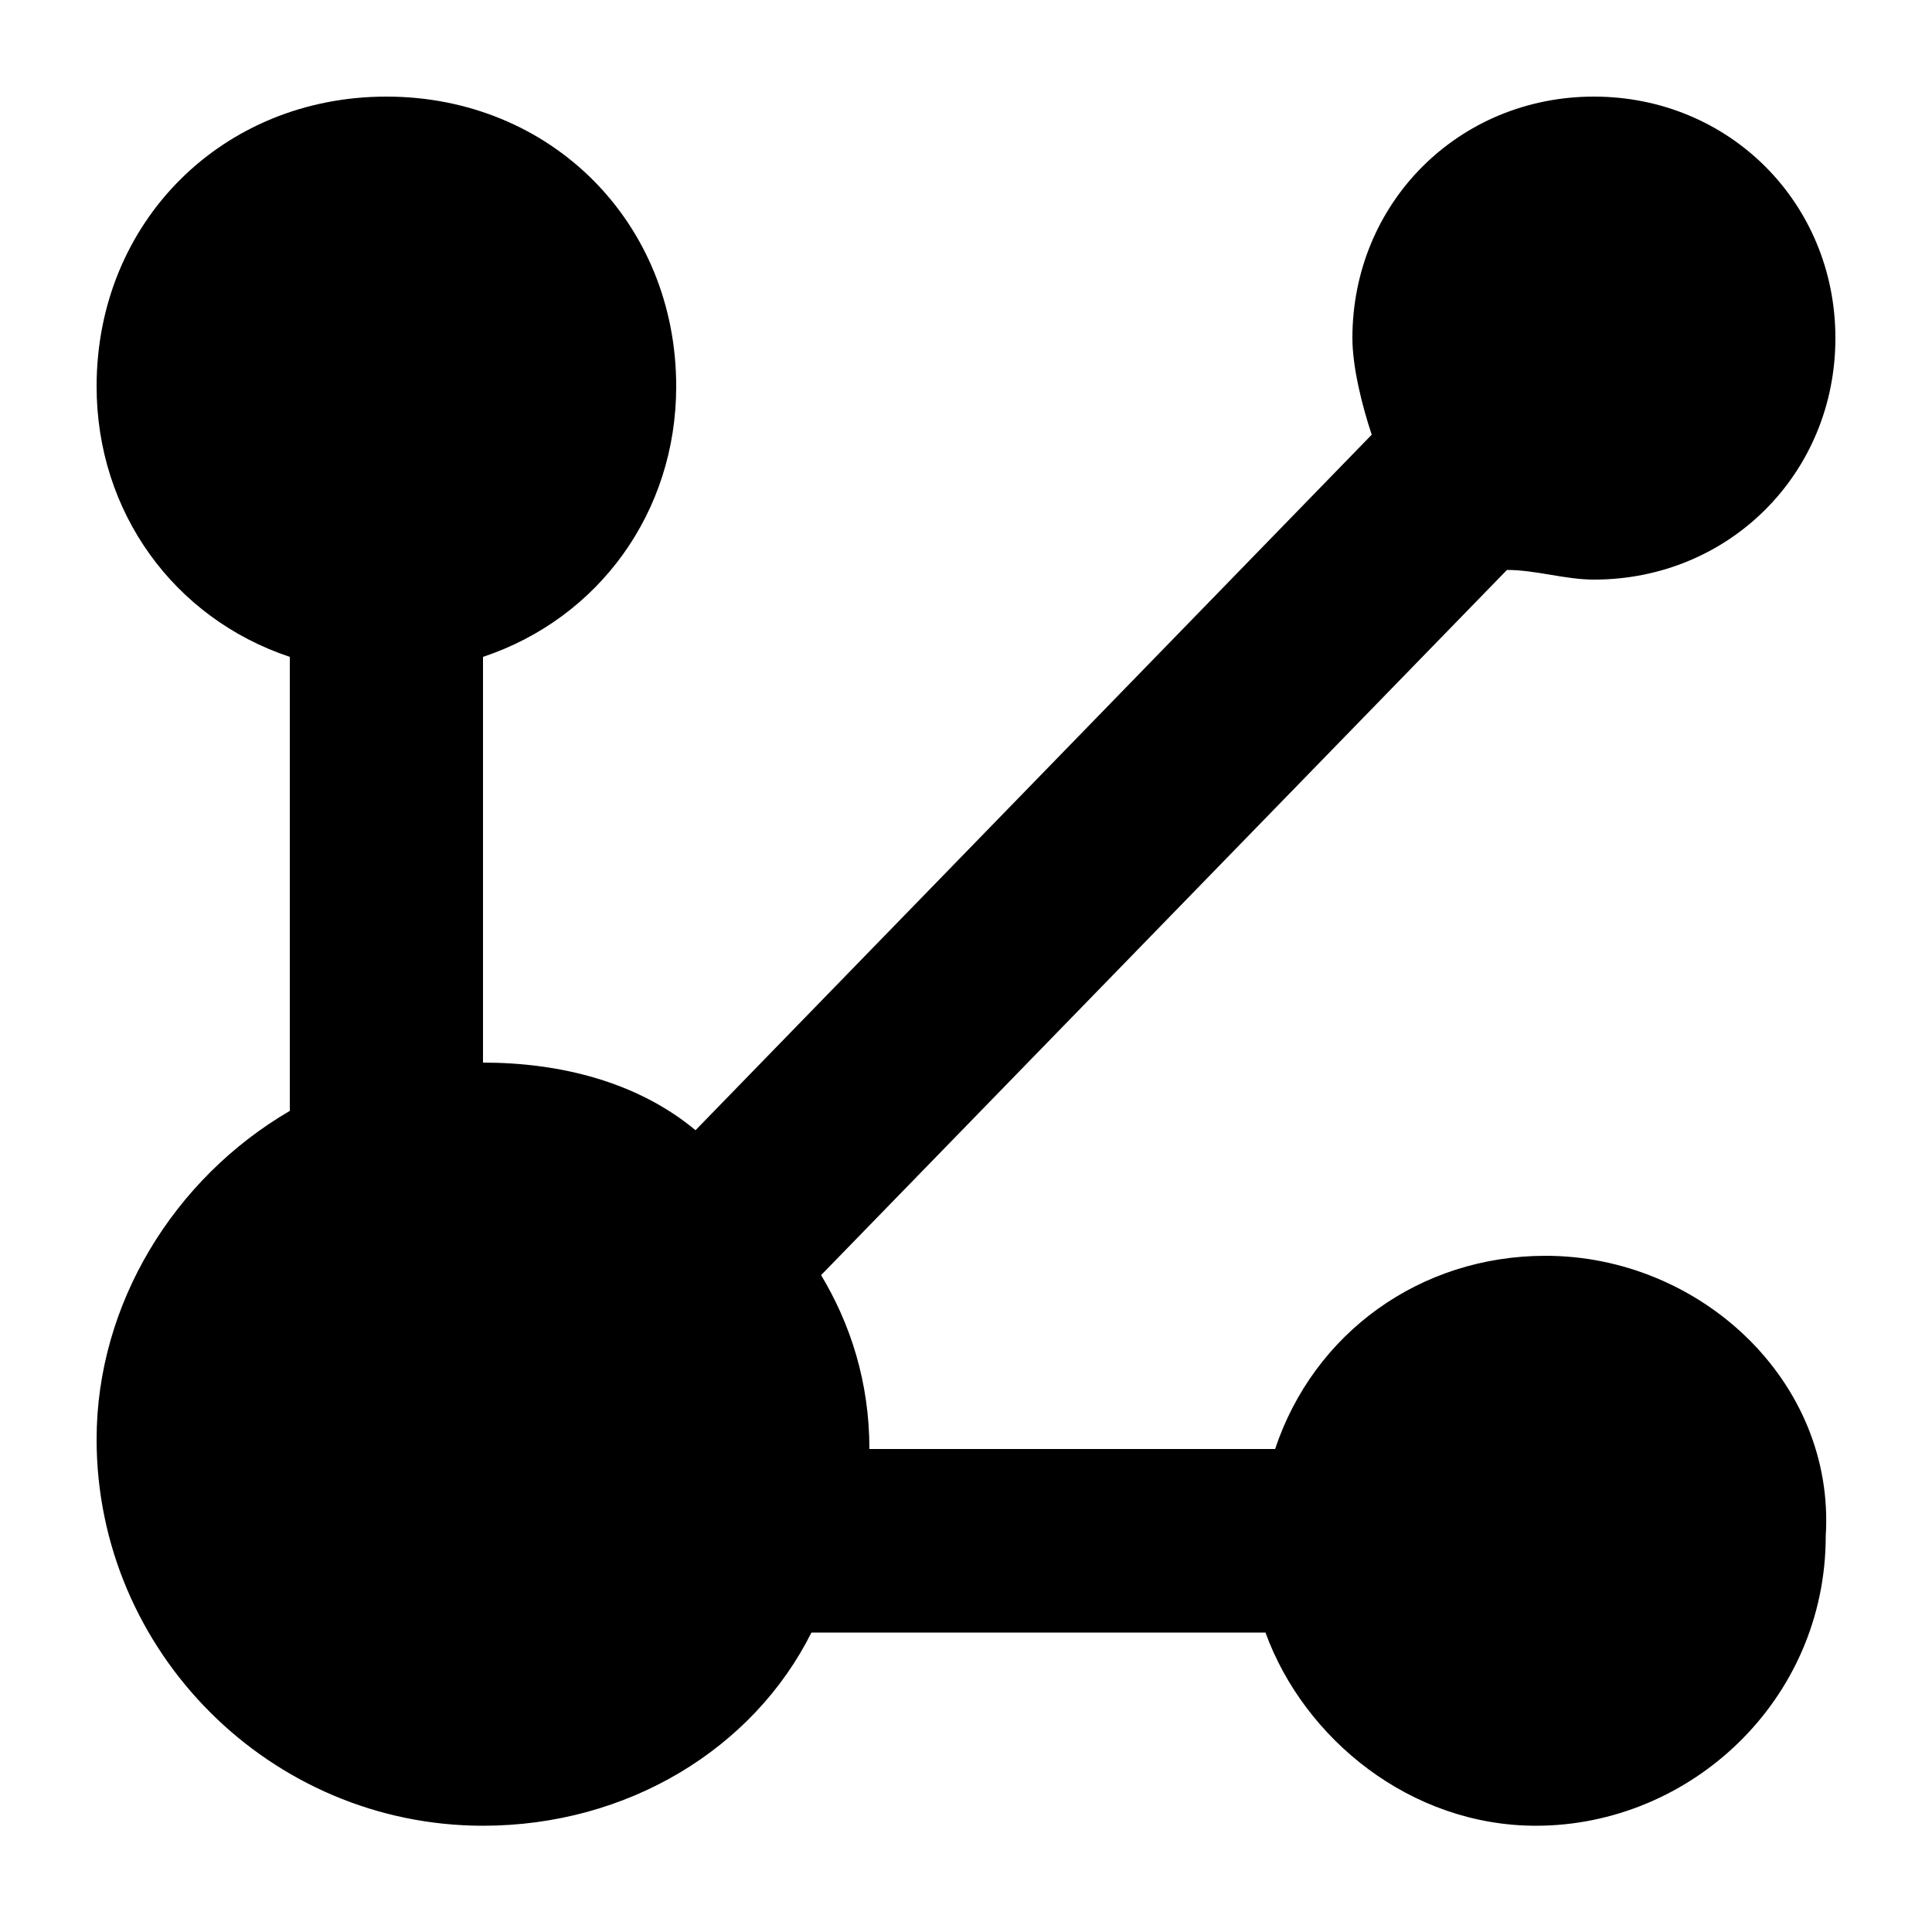
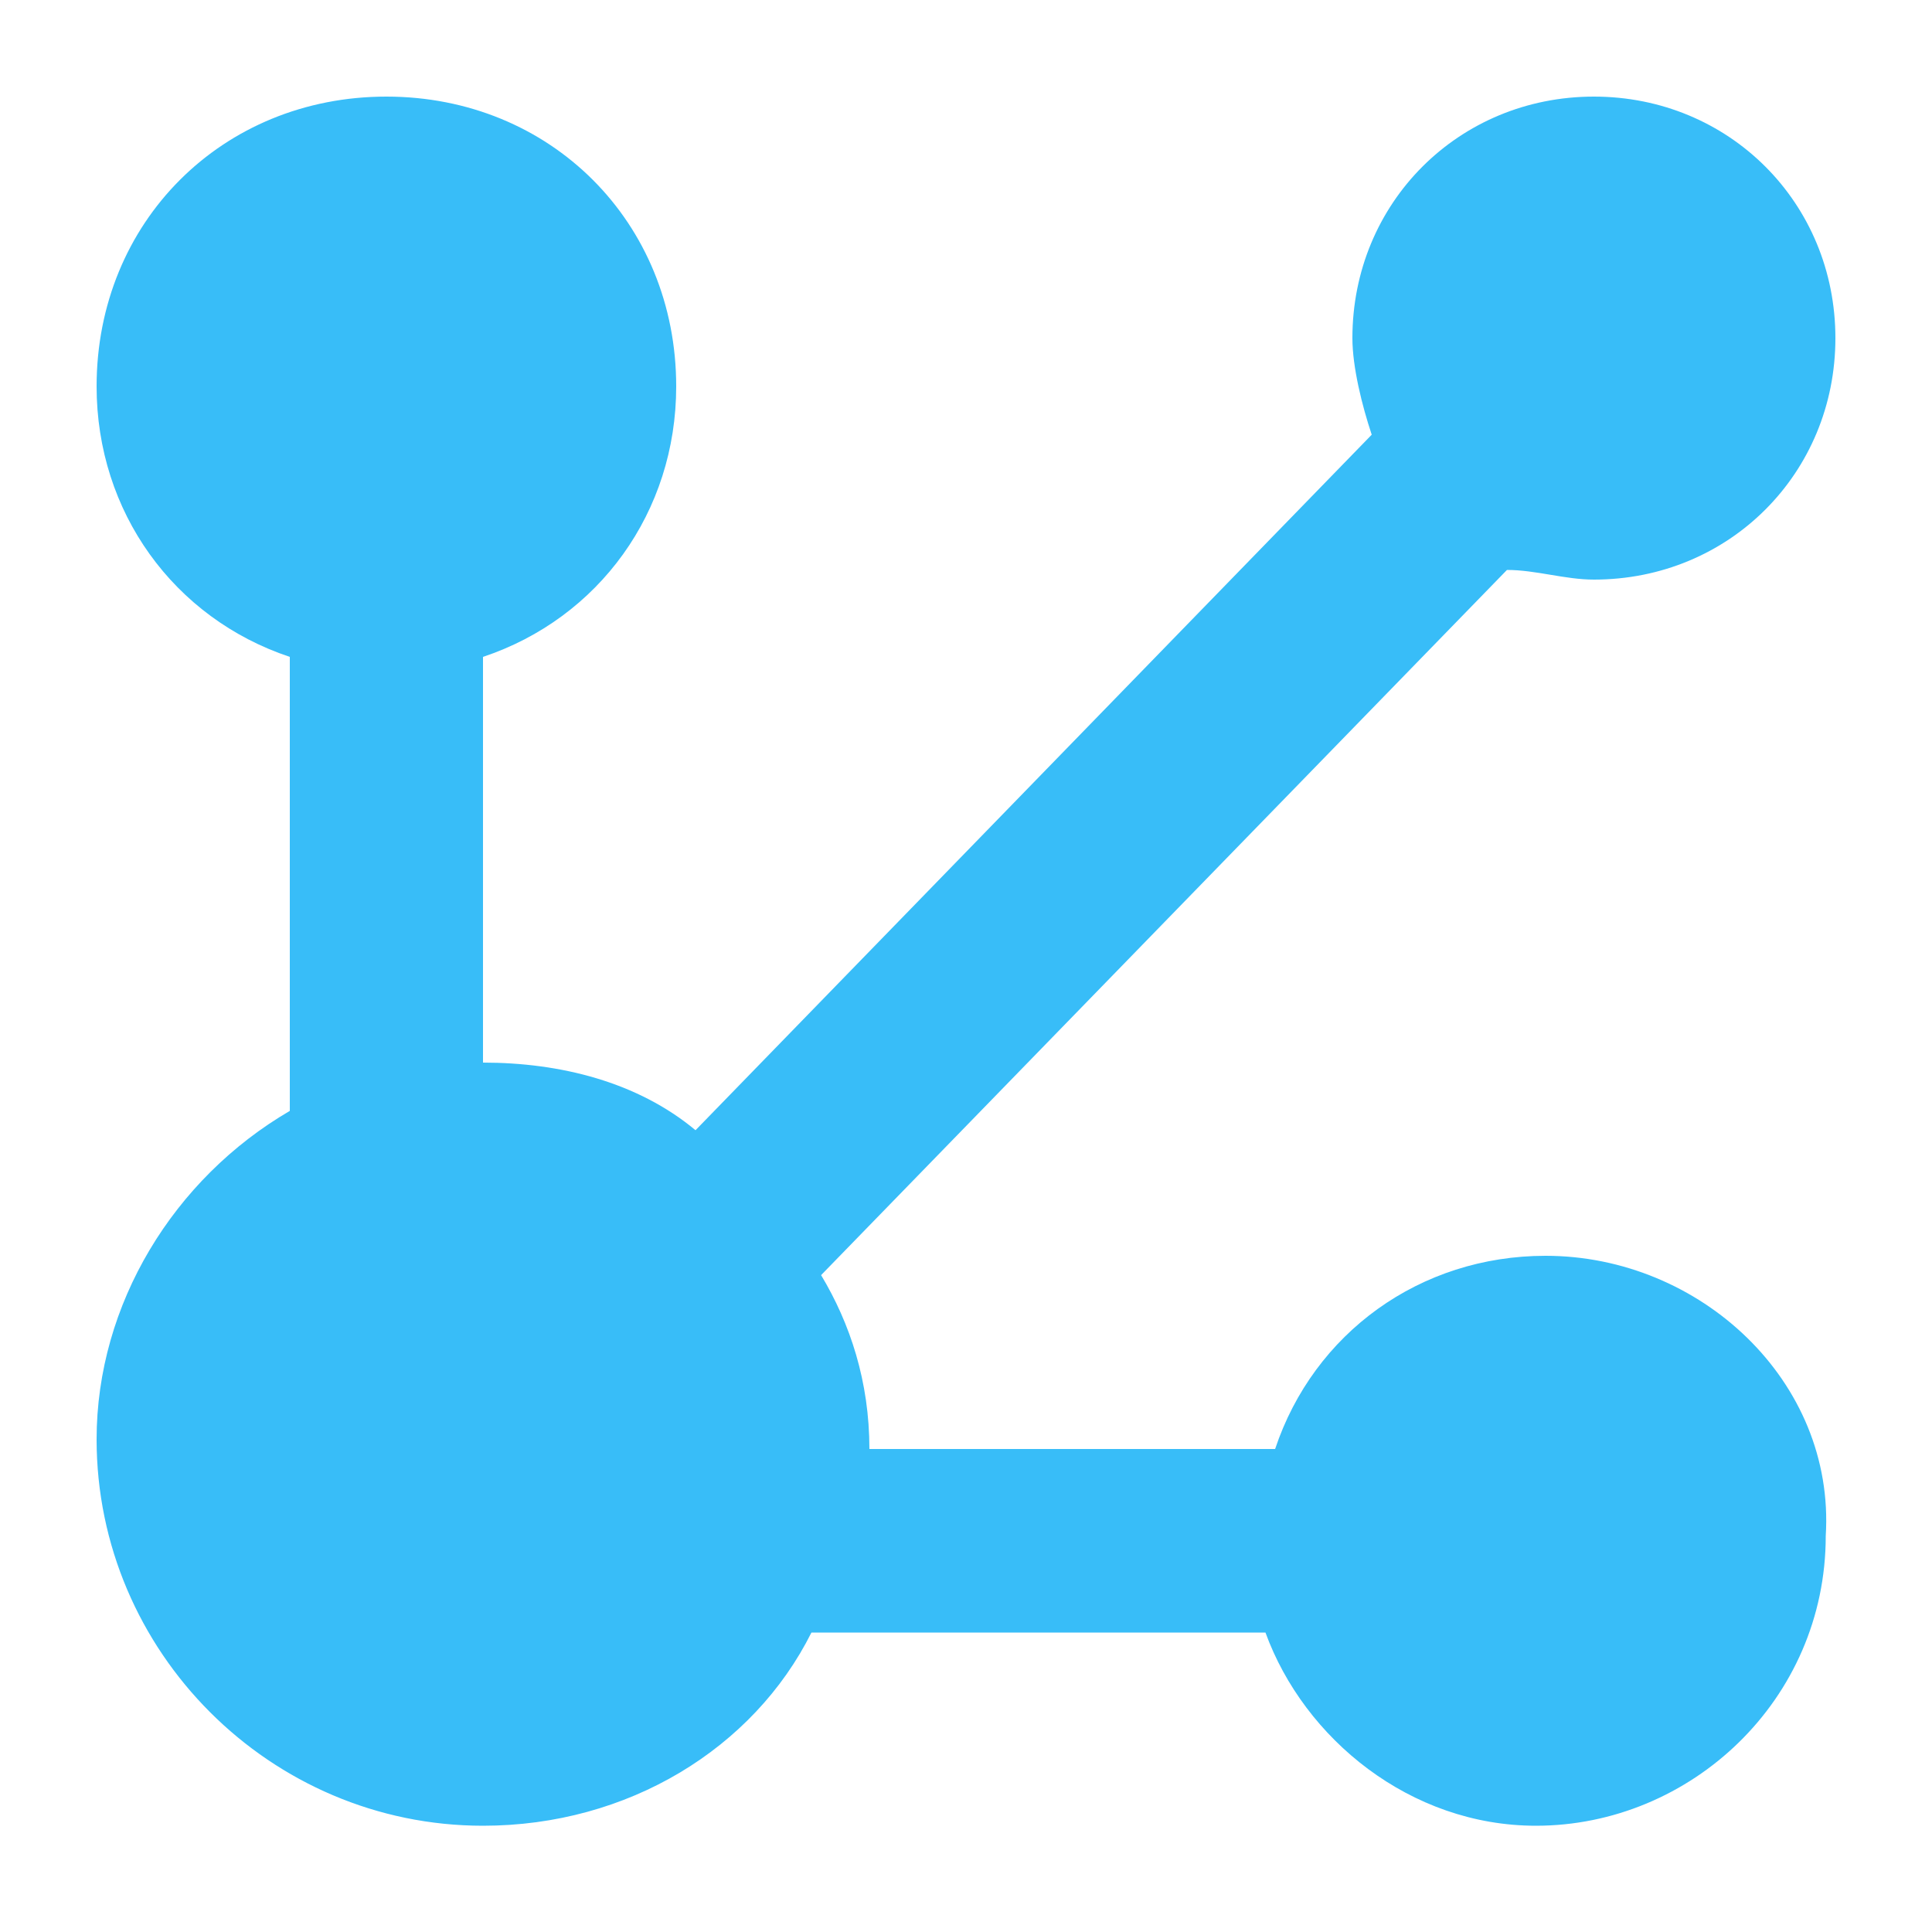
<svg xmlns="http://www.w3.org/2000/svg" width="800px" height="800px" viewBox="0 0 20 20">
  <rect x="0" fill="none" width="20" height="20" />
-   <g>
+   <g fill="#38bdf8">
    <path d="M16 13c-1.3 0-2.4.8-2.8 2H9c0-.7-.2-1.3-.5-1.8l7.1-7.3c.3 0 .6.1.9.1C17.9 6 19 4.9 19 3.5S17.9 1 16.5 1 14 2.1 14 3.5c0 .3.1.7.2 1l-7 7.2c-.6-.5-1.4-.7-2.2-.7V6.8C6.2 6.4 7 5.3 7 4c0-1.7-1.3-3-3-3S1 2.3 1 4c0 1.3.8 2.4 2 2.8v4.7c-1.2.7-2 2-2 3.4 0 2.2 1.8 4 4 4 1.5 0 2.8-.8 3.4-2h4.7c.4 1.1 1.5 2 2.8 2 1.6 0 3-1.3 3-3C19 14.3 17.6 13 16 13z" />
  </g>
</svg>
